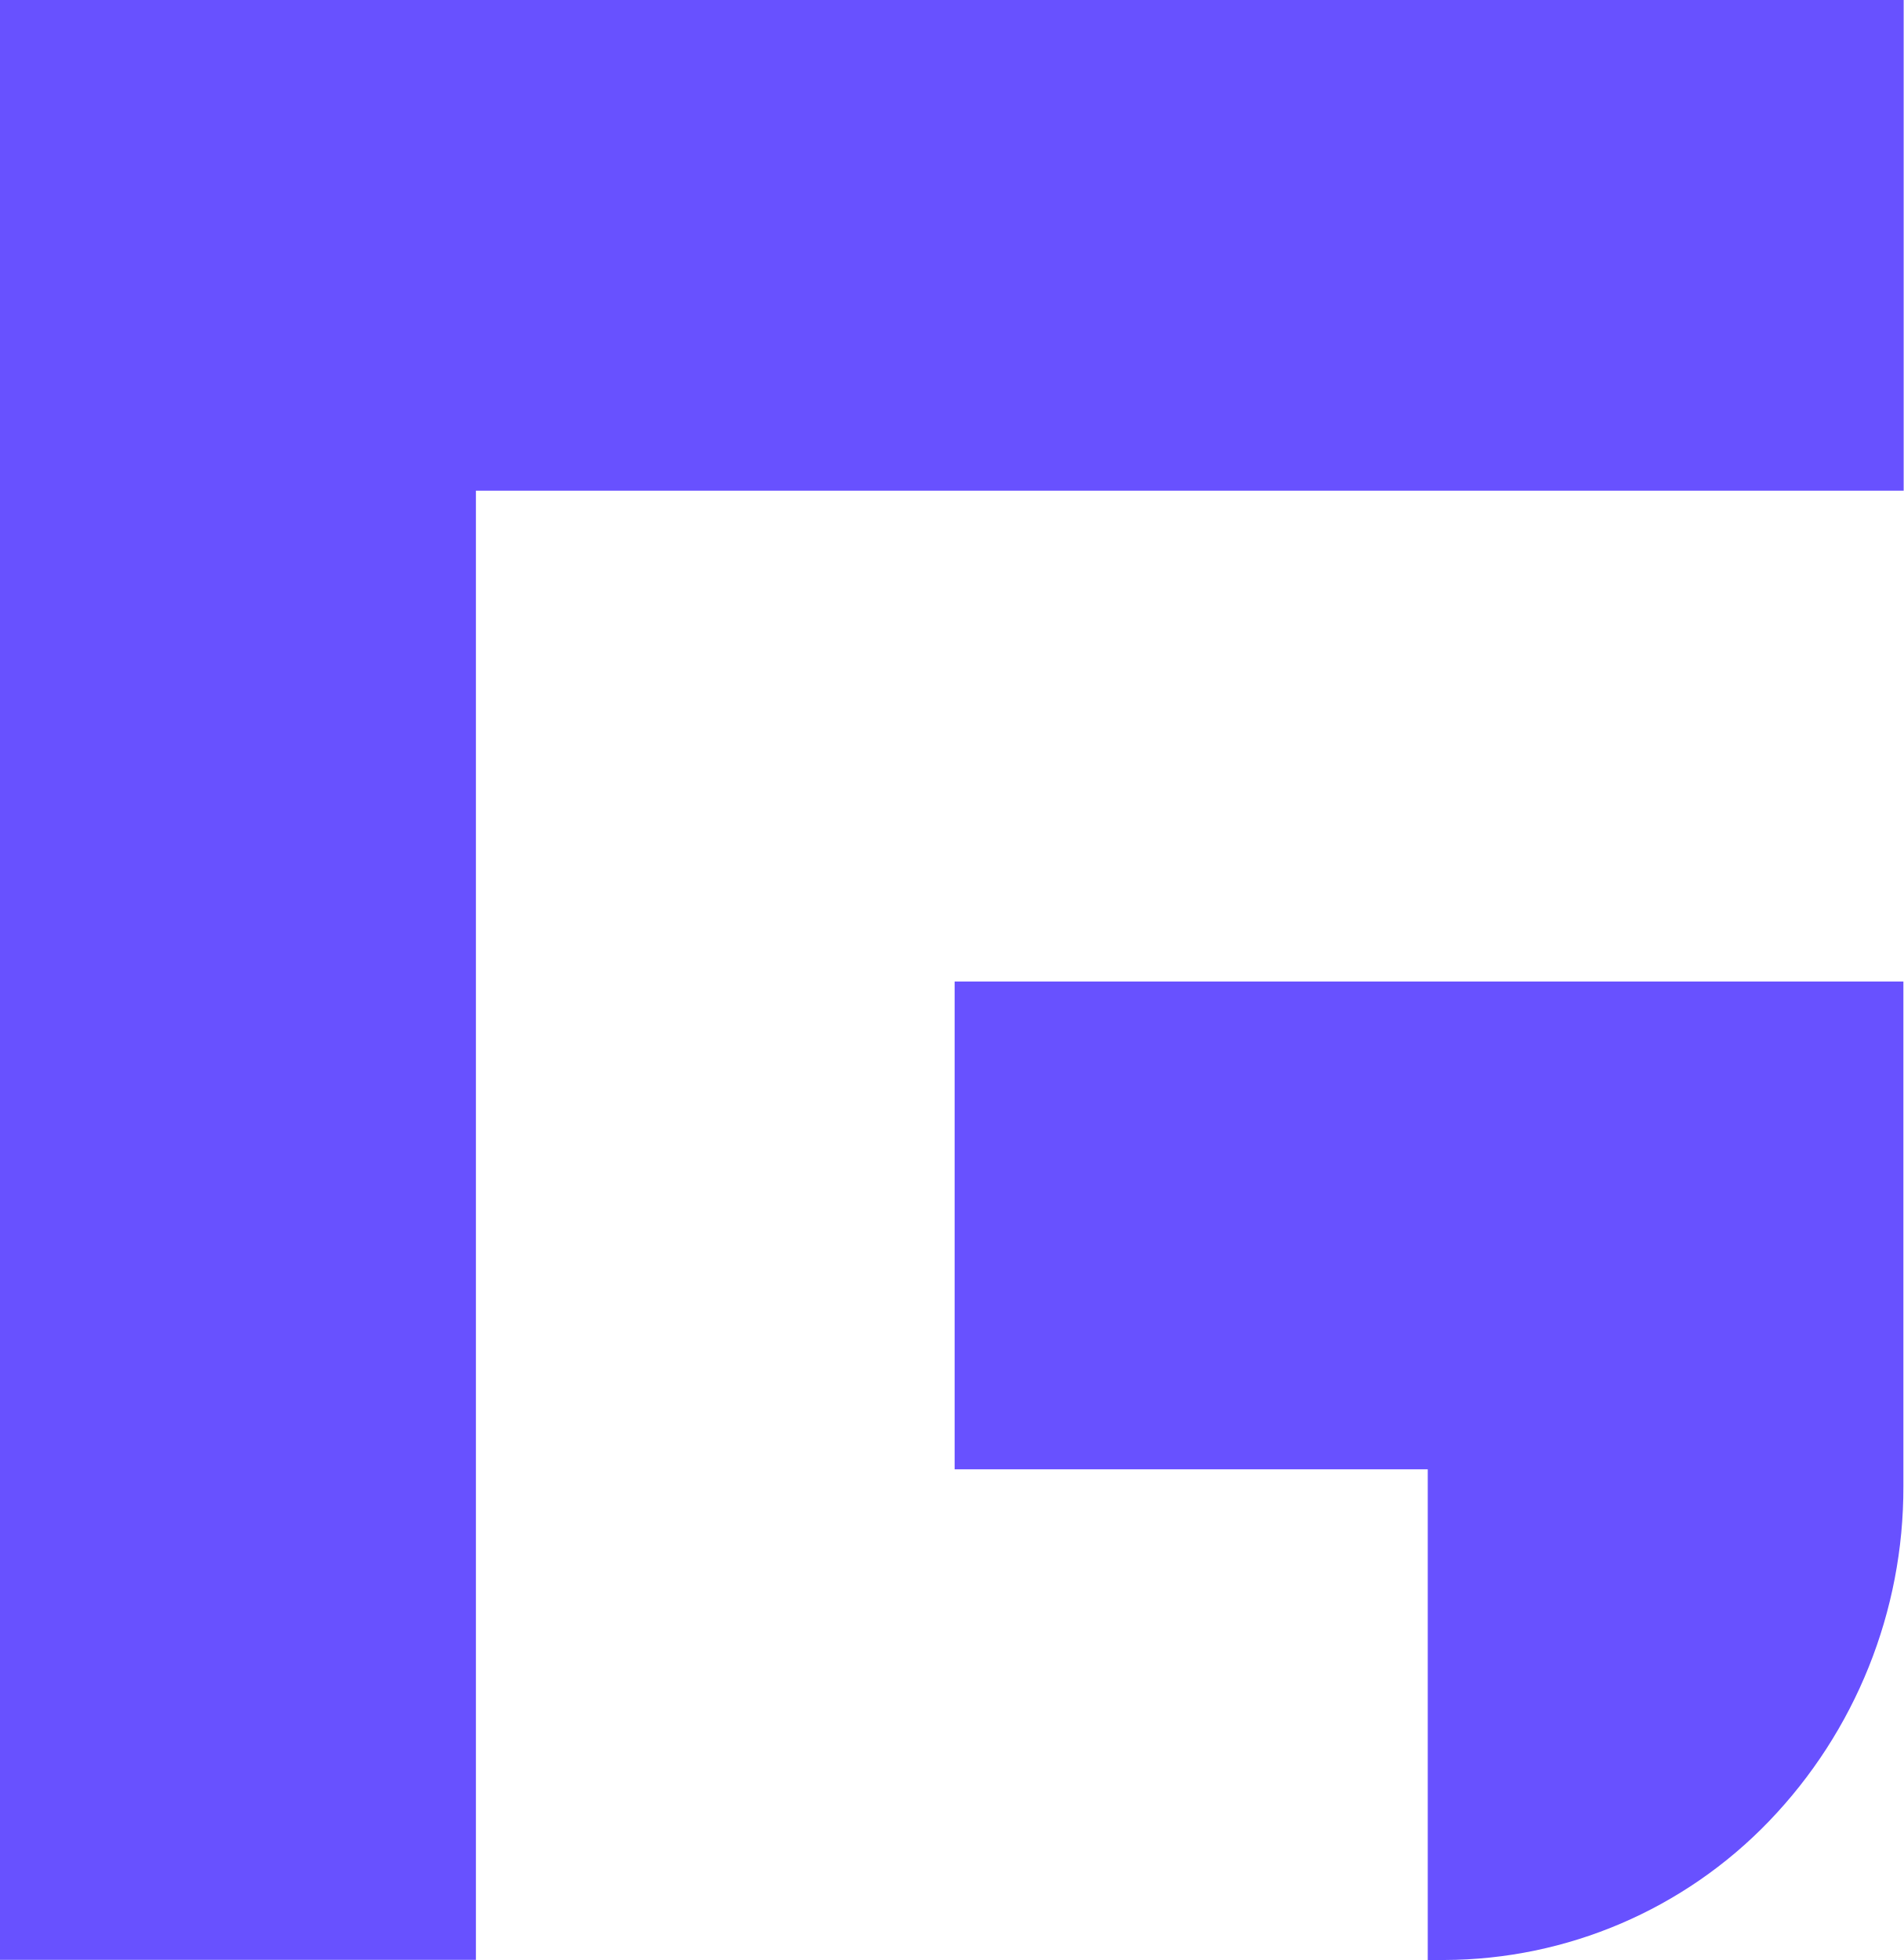
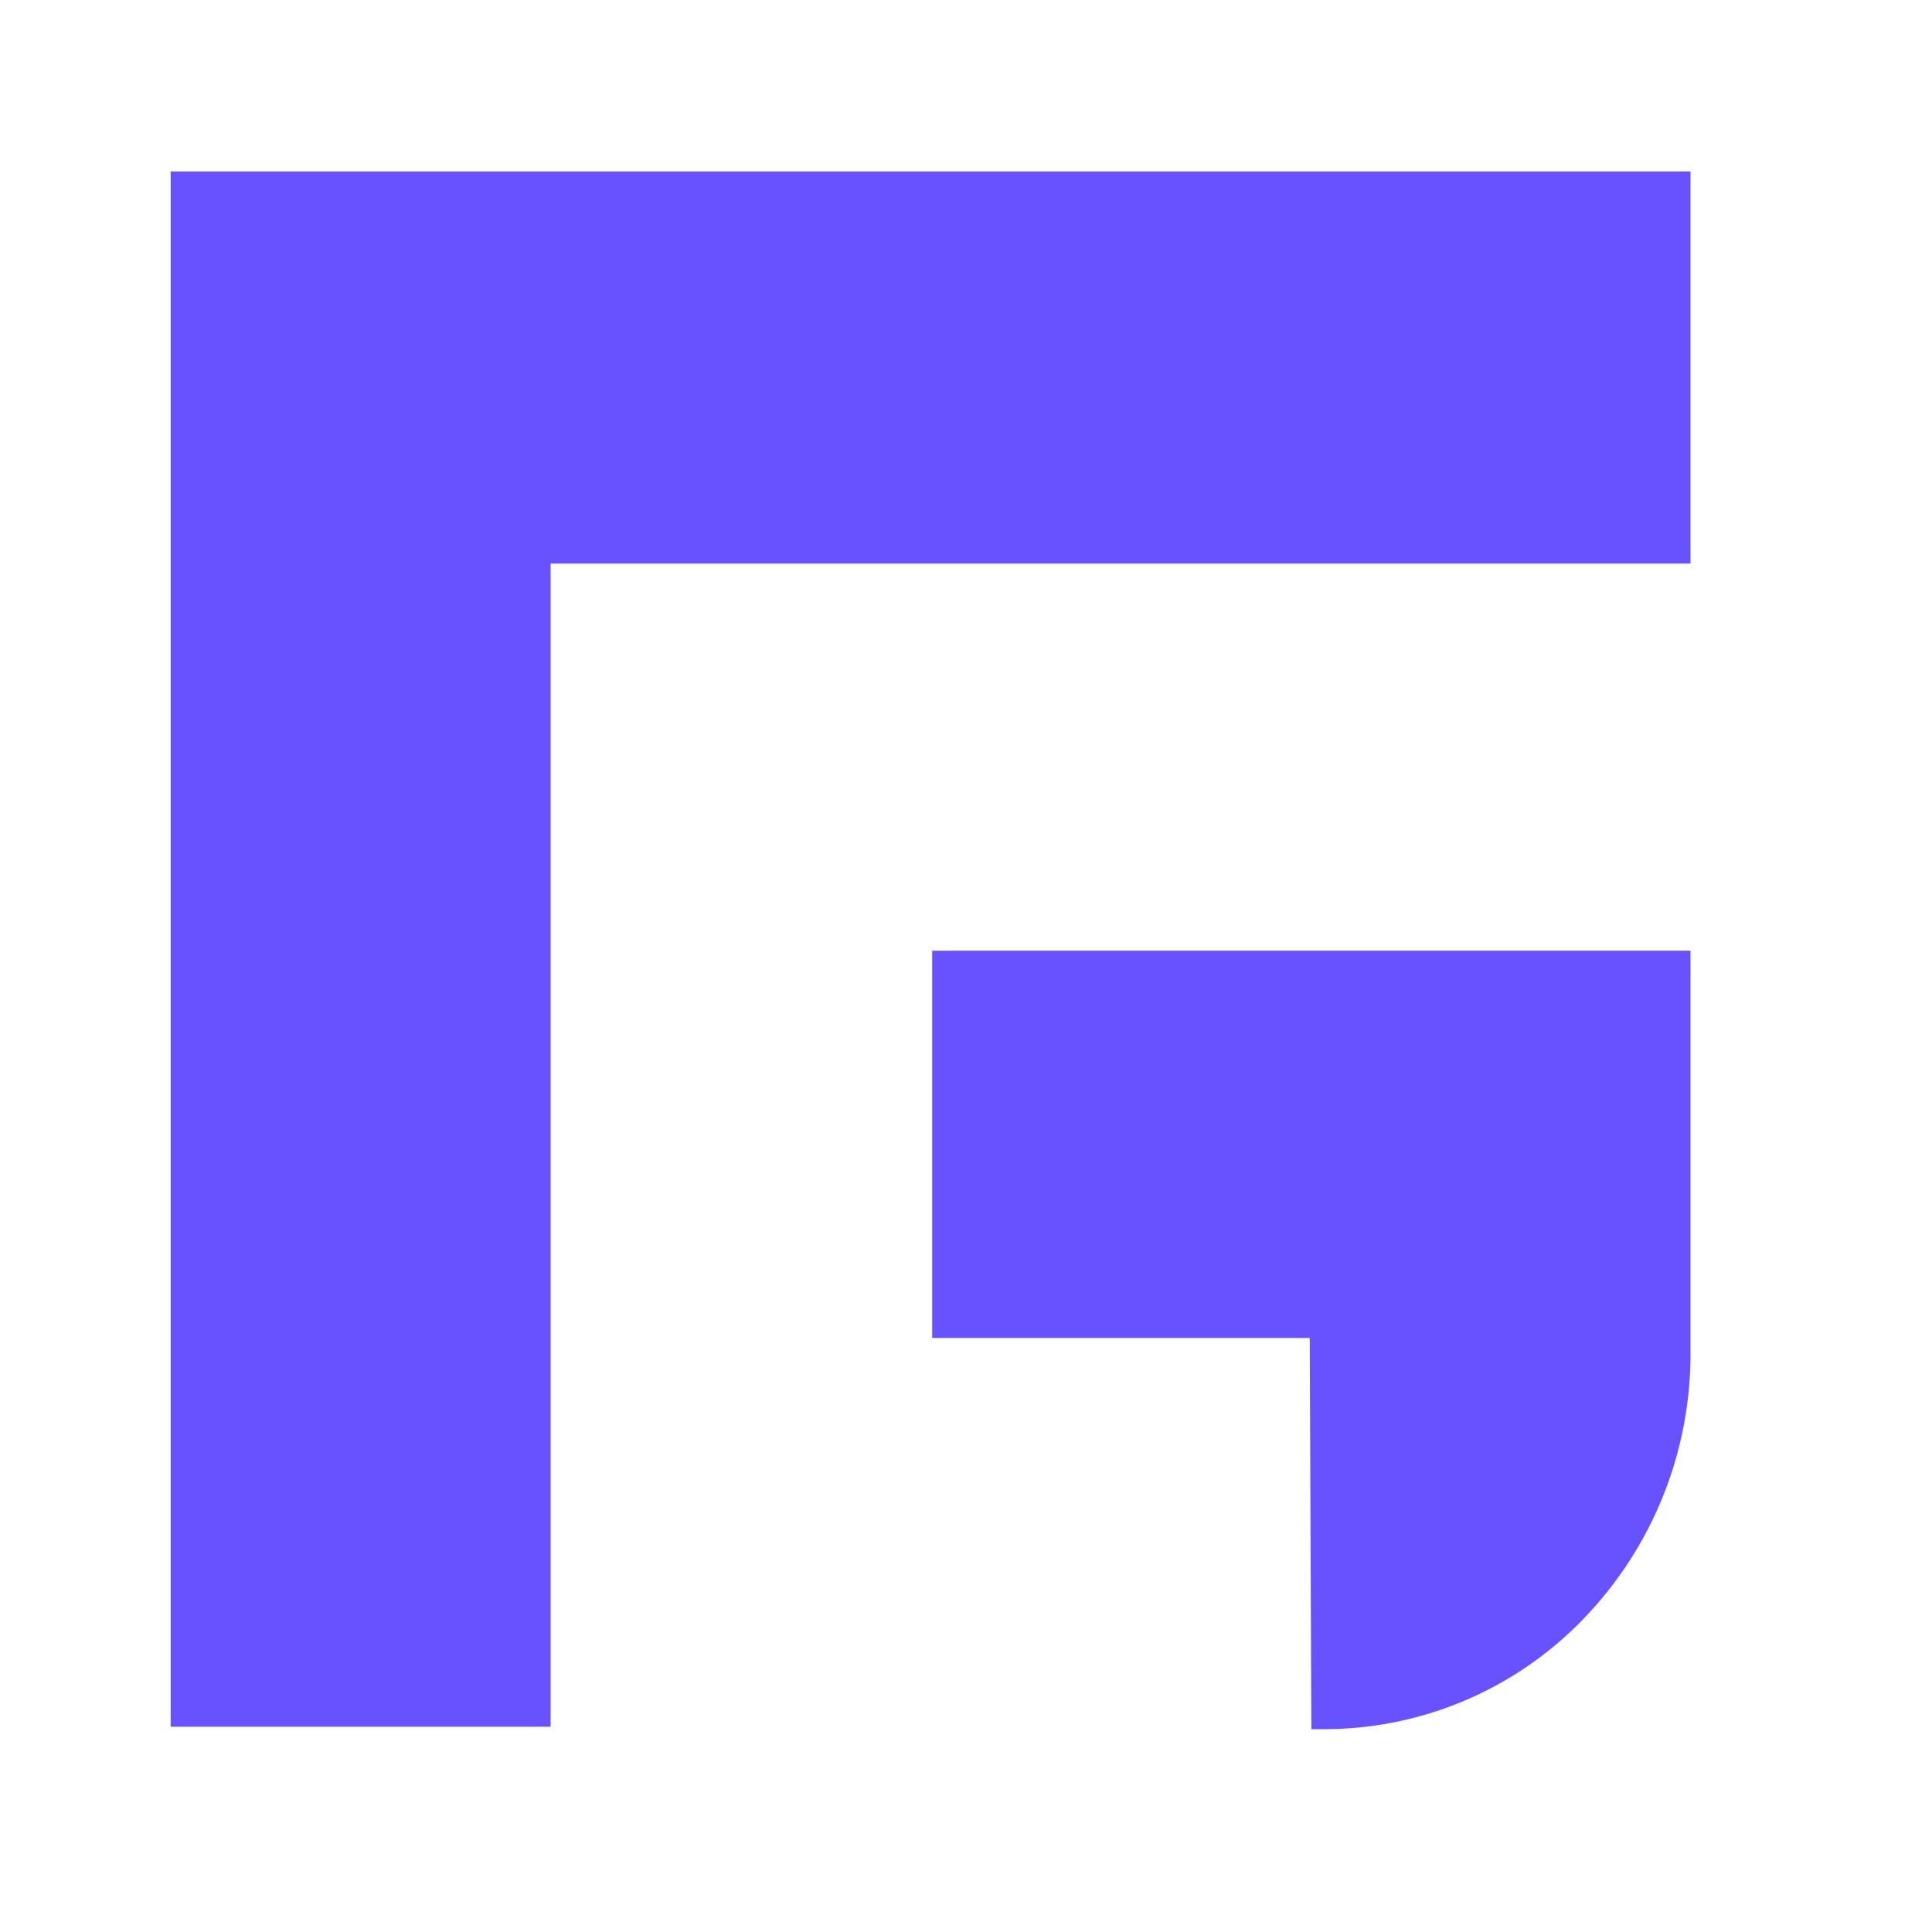
- <svg xmlns="http://www.w3.org/2000/svg" width="34" height="35" fill="none">
-   <path fill-rule="evenodd" clip-rule="evenodd" d="M17 0h17v8.762H8.5v26.235H0V0h17zm8.5 26.238h-8.45v-8.711h16.945v9.017a8.59 8.59 0 01-2.4 5.978A8.08 8.08 0 0125.798 35H25.5v-8.762z" fill="#6851FF" />
+ <svg xmlns="http://www.w3.org/2000/svg" width="24" height="24" viewBox="0 0 24 24">
+   <path d="M11.55,2.13H21V7H6.84V21.45H2.12V2.13h9.43Zm4.72,14.49H11.58V11.81H21v5a4.73,4.73,0,0,1-1.33,3.3,4.47,4.47,0,0,1-3.22,1.37h-.16Z" fill="#6851ff" fill-rule="evenodd" />
</svg>
